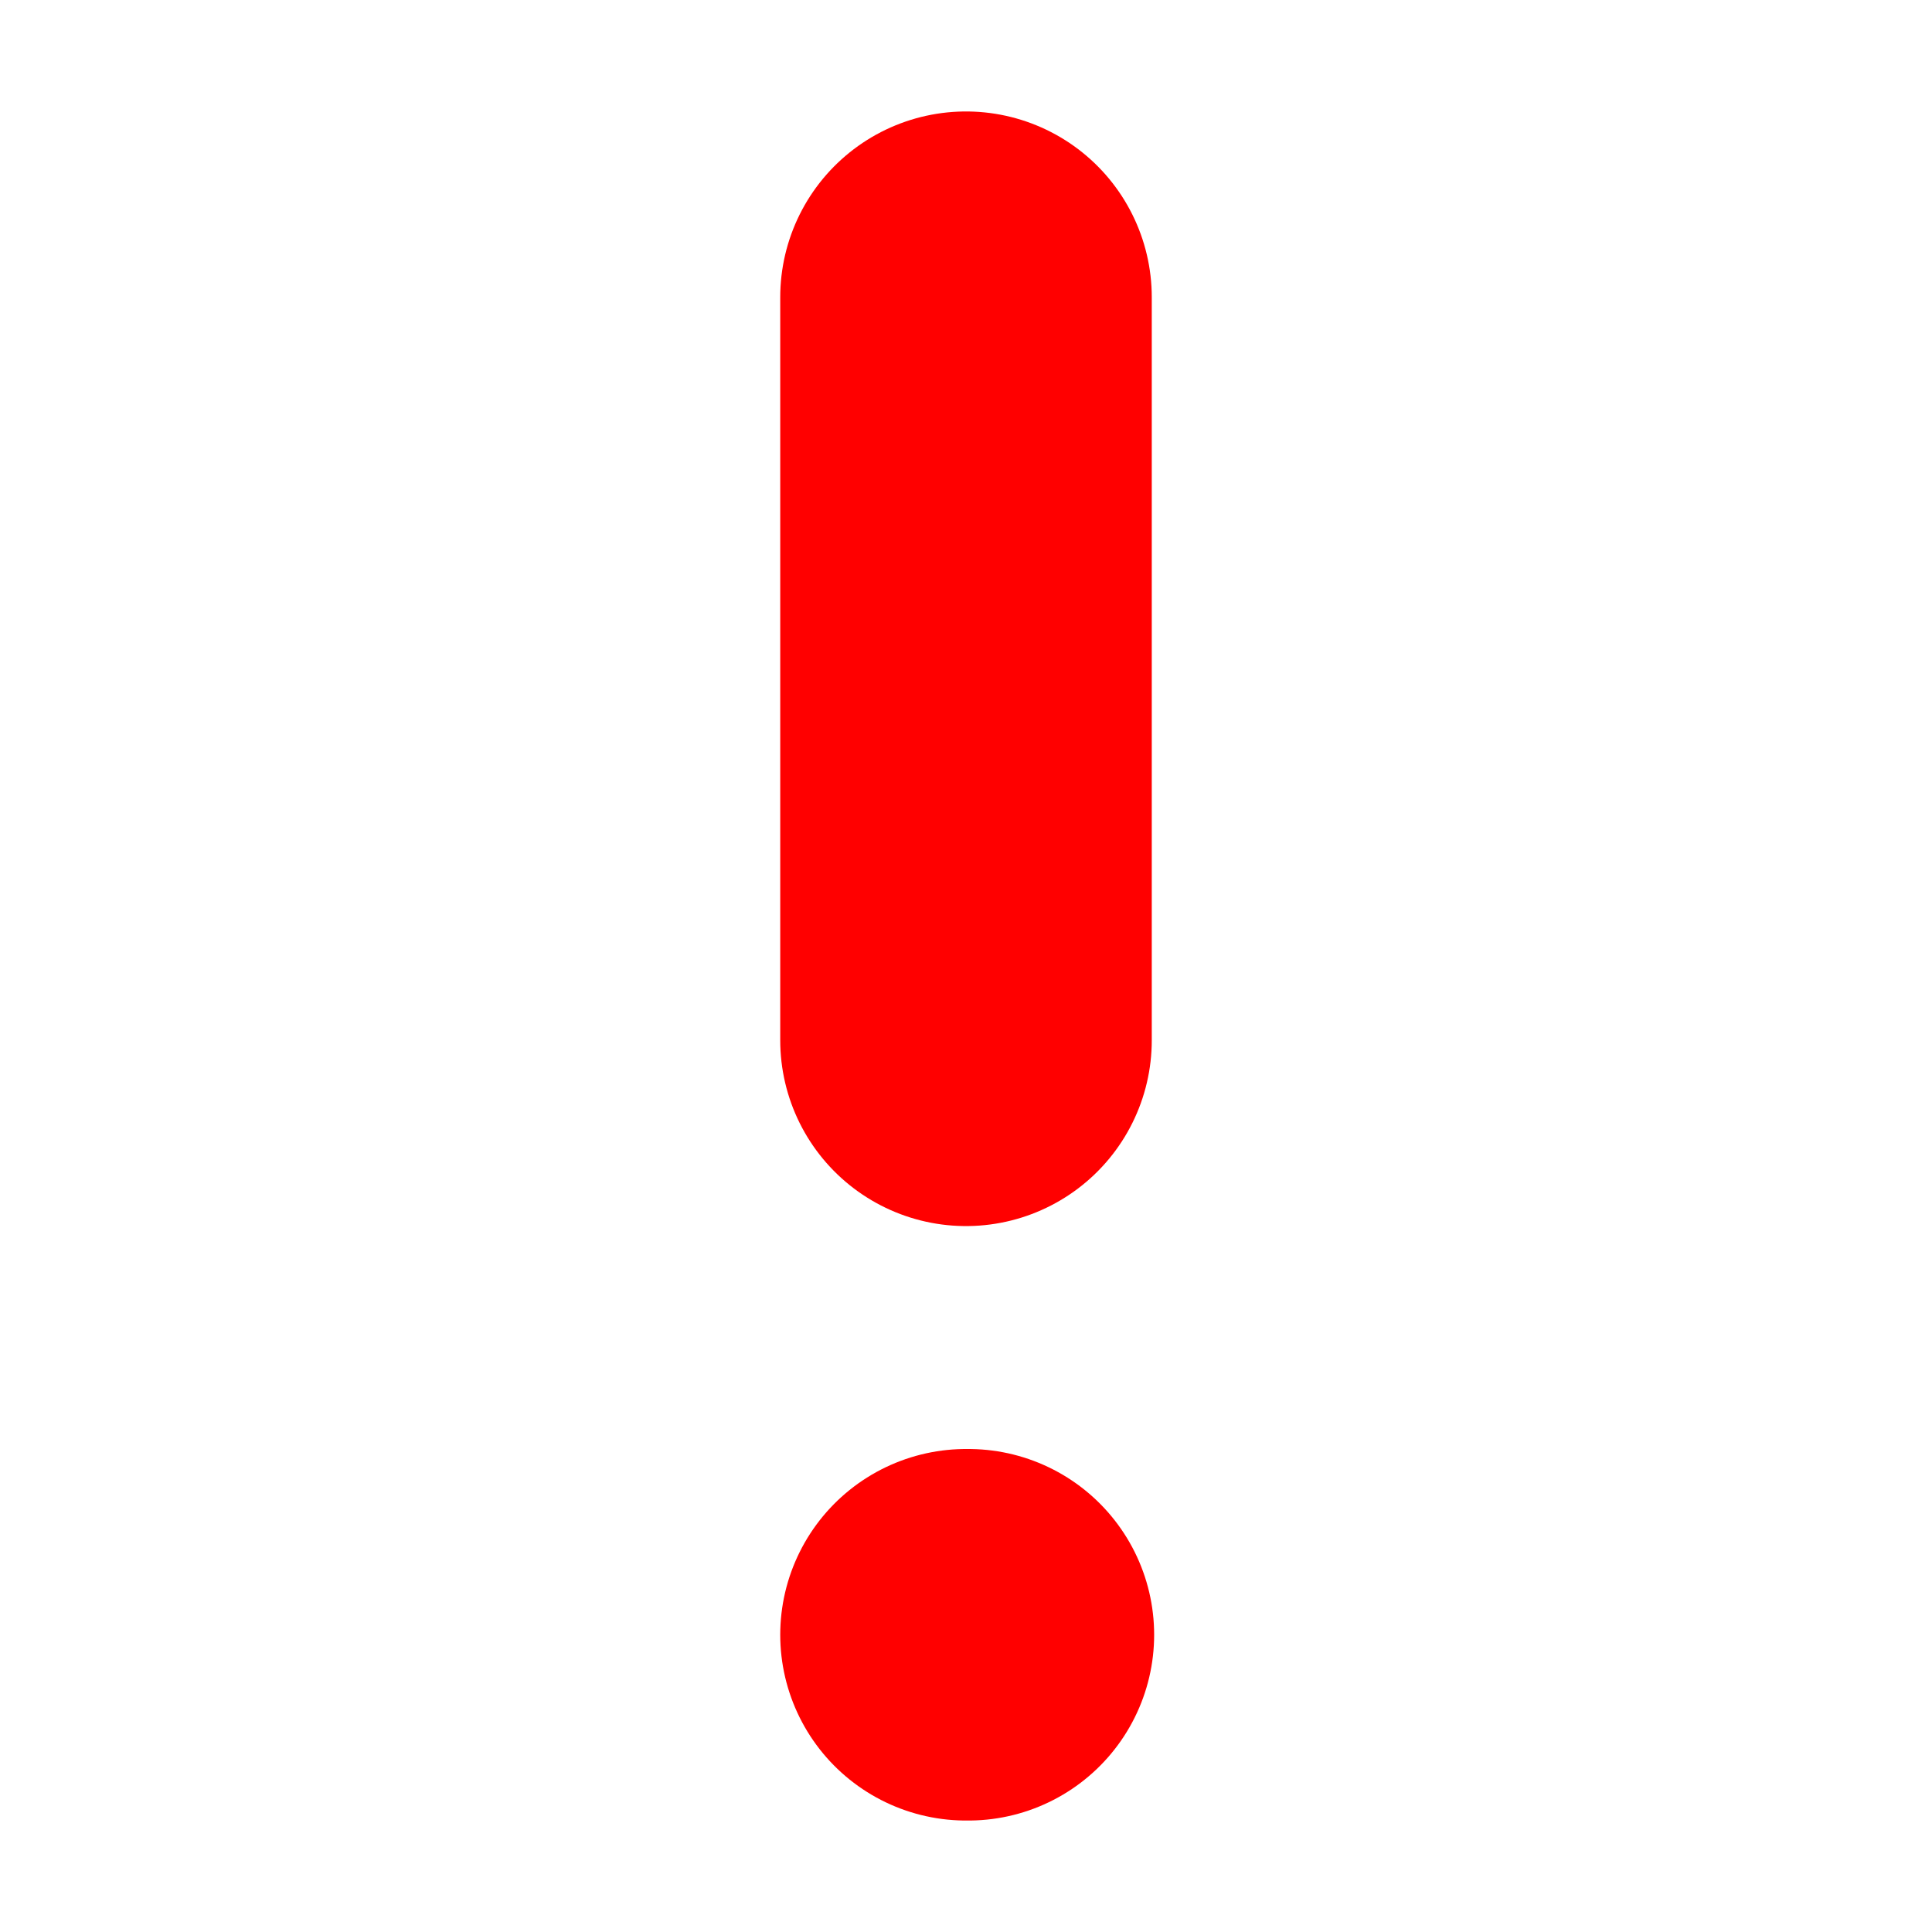
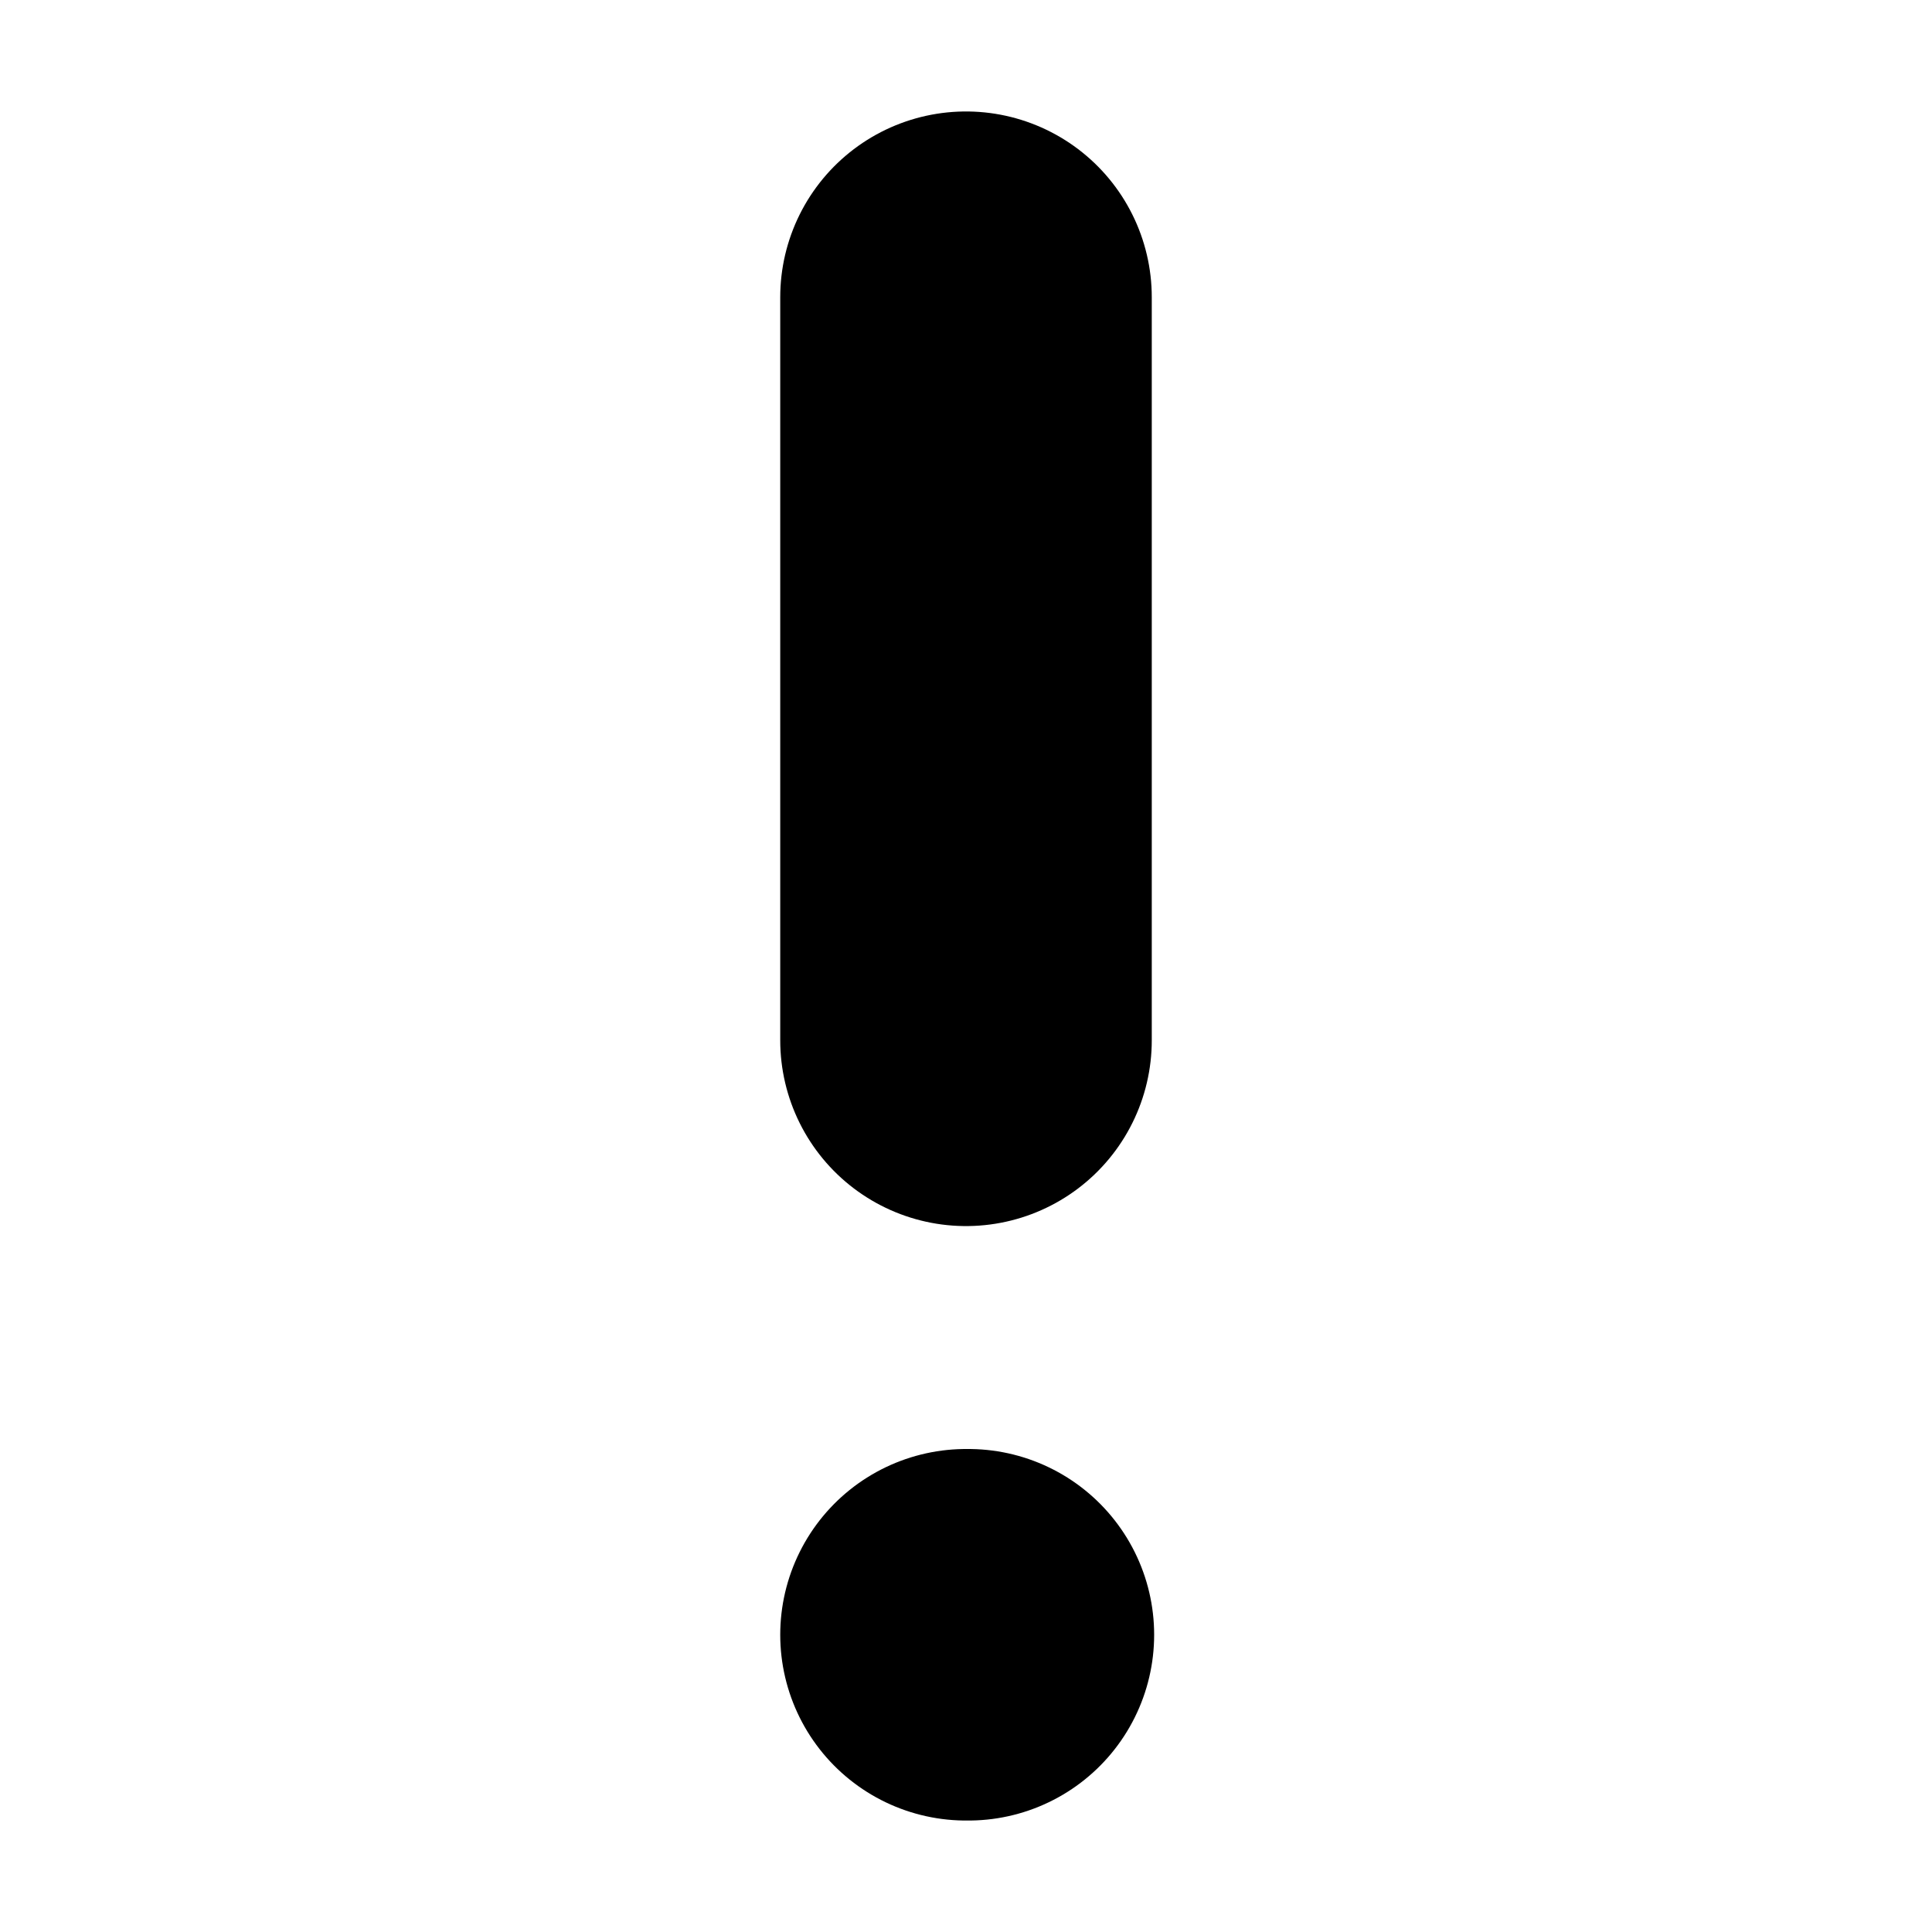
<svg xmlns="http://www.w3.org/2000/svg" width="10" height="10" viewBox="0 0 4 13" fill="none">
-   <path d="M2 11H2.016" stroke="#FF0000" stroke-width="2.5" stroke-linecap="round" stroke-linejoin="round" />
-   <path d="M2 2V7" stroke="#FF0000" stroke-width="2.5" stroke-linecap="round" stroke-linejoin="round" />
+   <path d="M2 11H2.016" stroke="#000000" stroke-width="2.5" stroke-linecap="round" stroke-linejoin="round" />
+   <path d="M2 2V7" stroke="#000000" stroke-width="2.5" stroke-linecap="round" stroke-linejoin="round" />
</svg>
